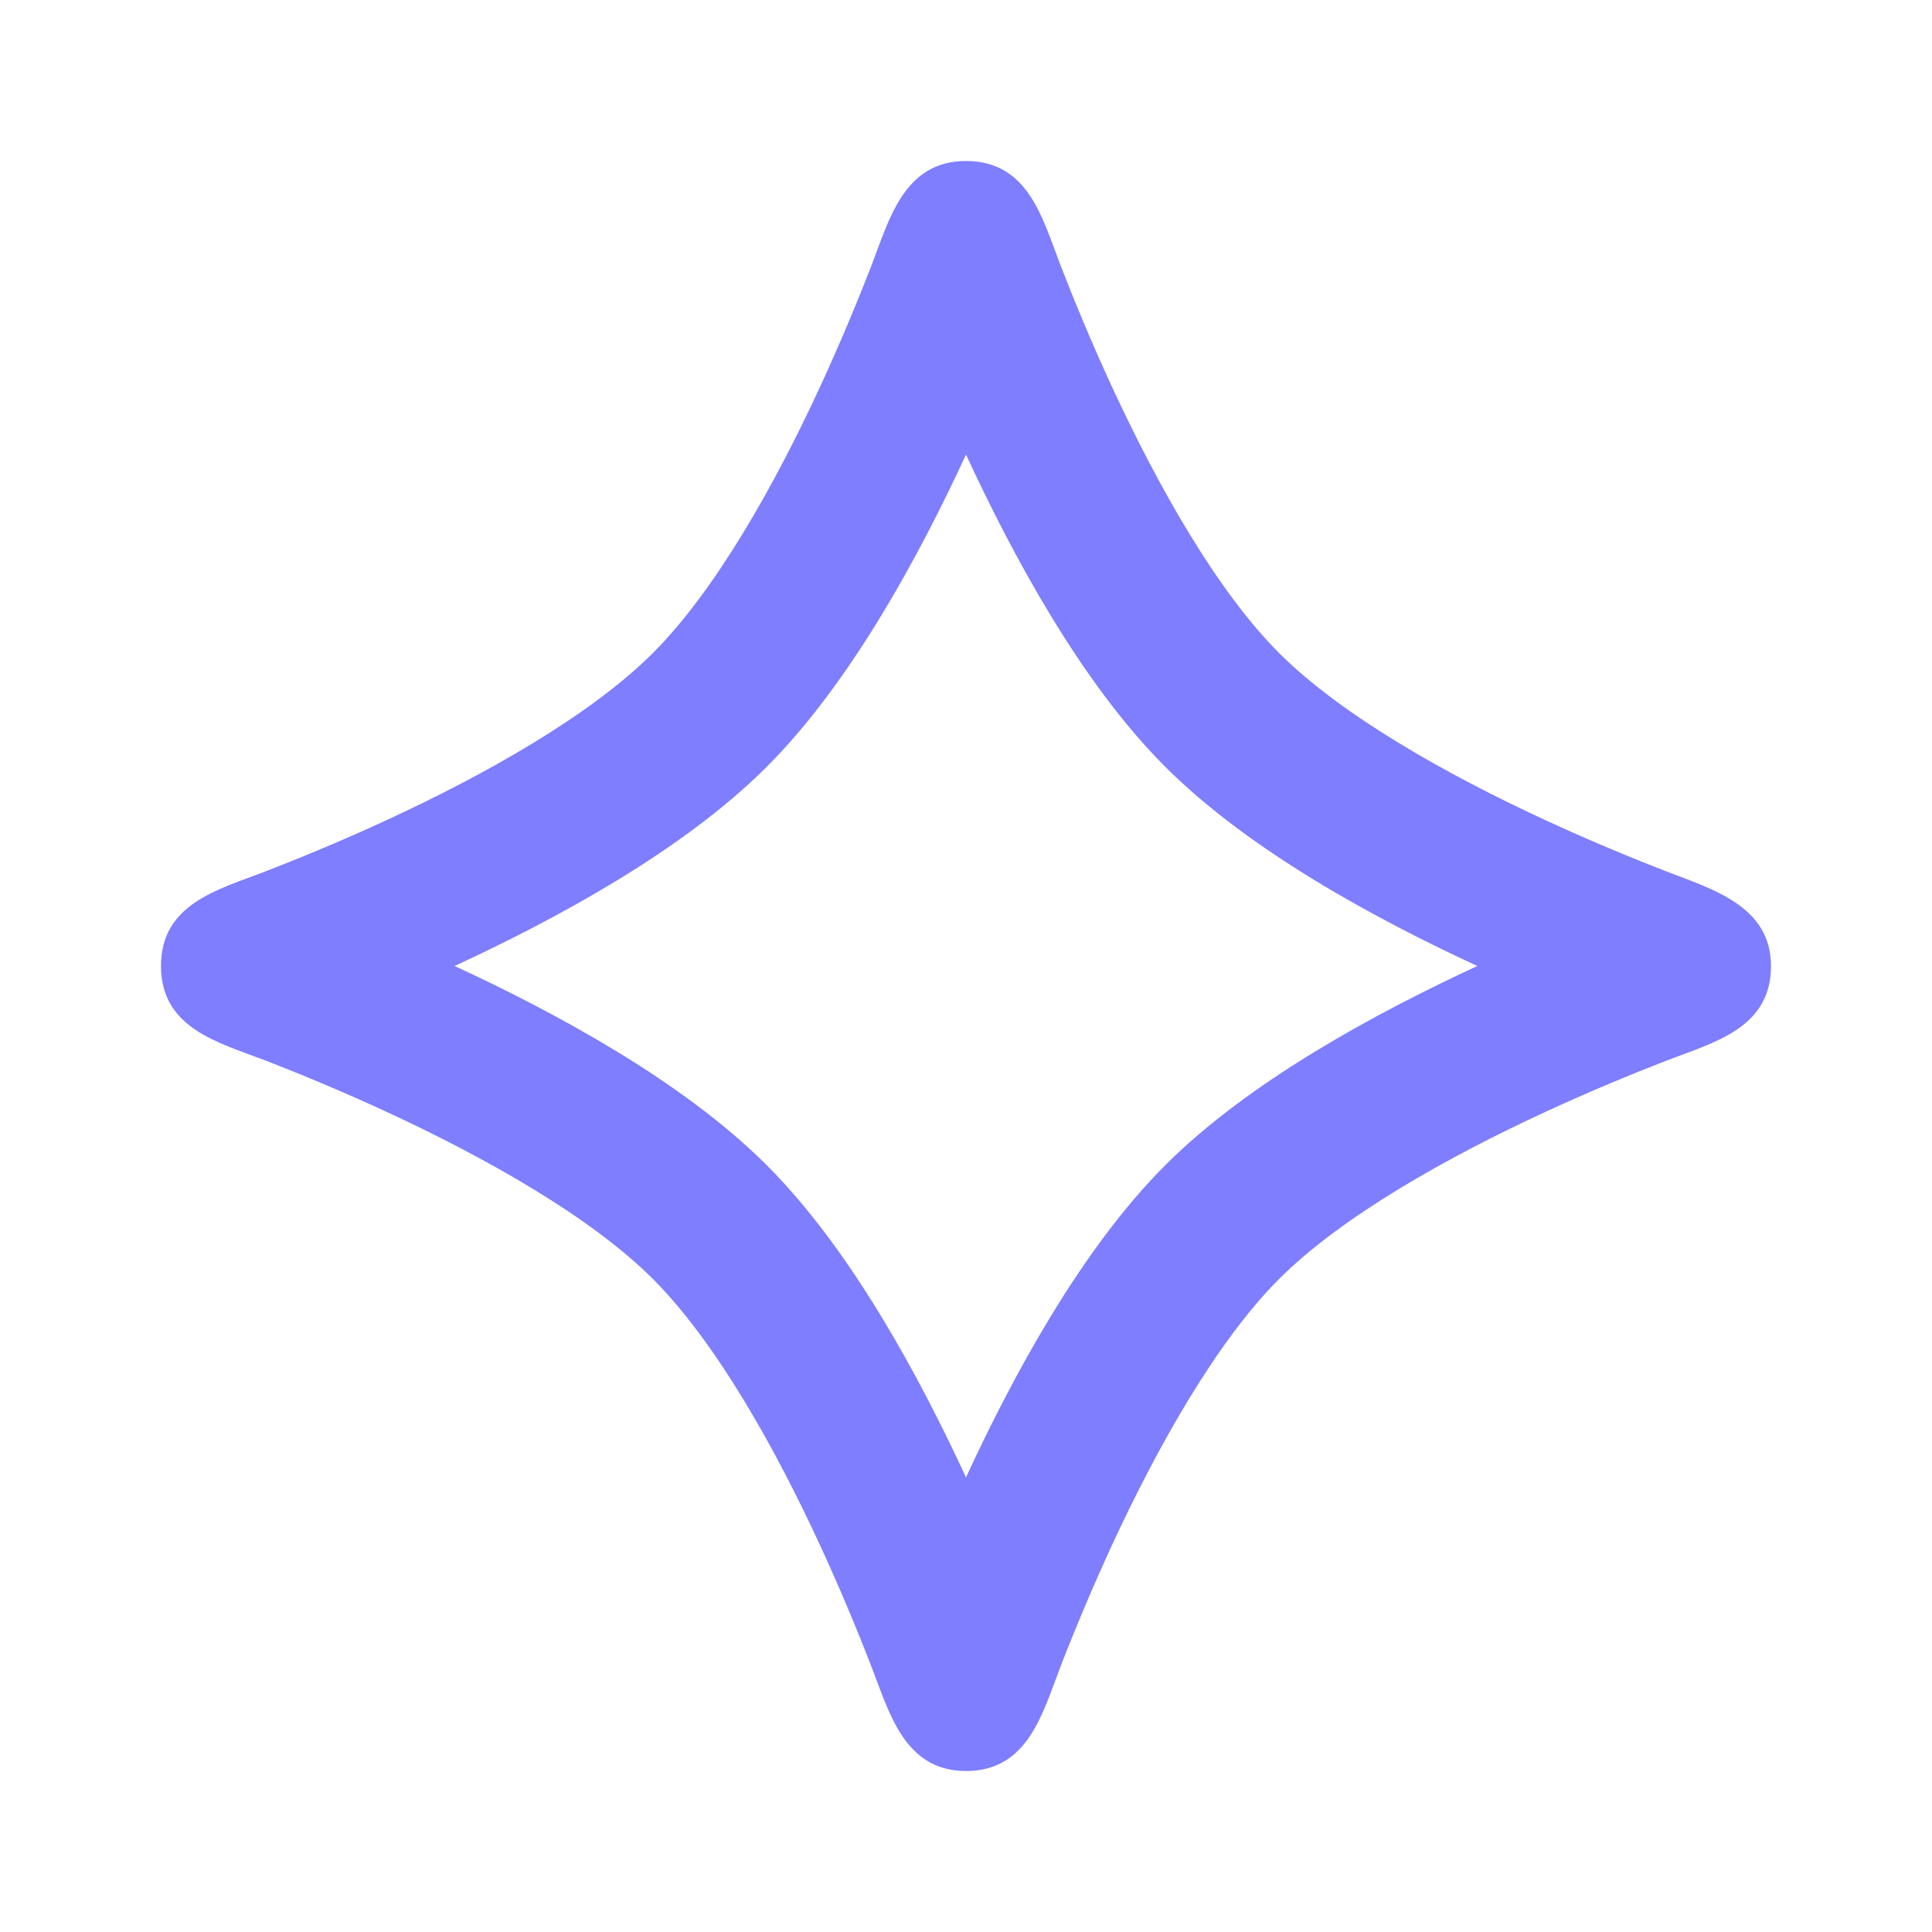
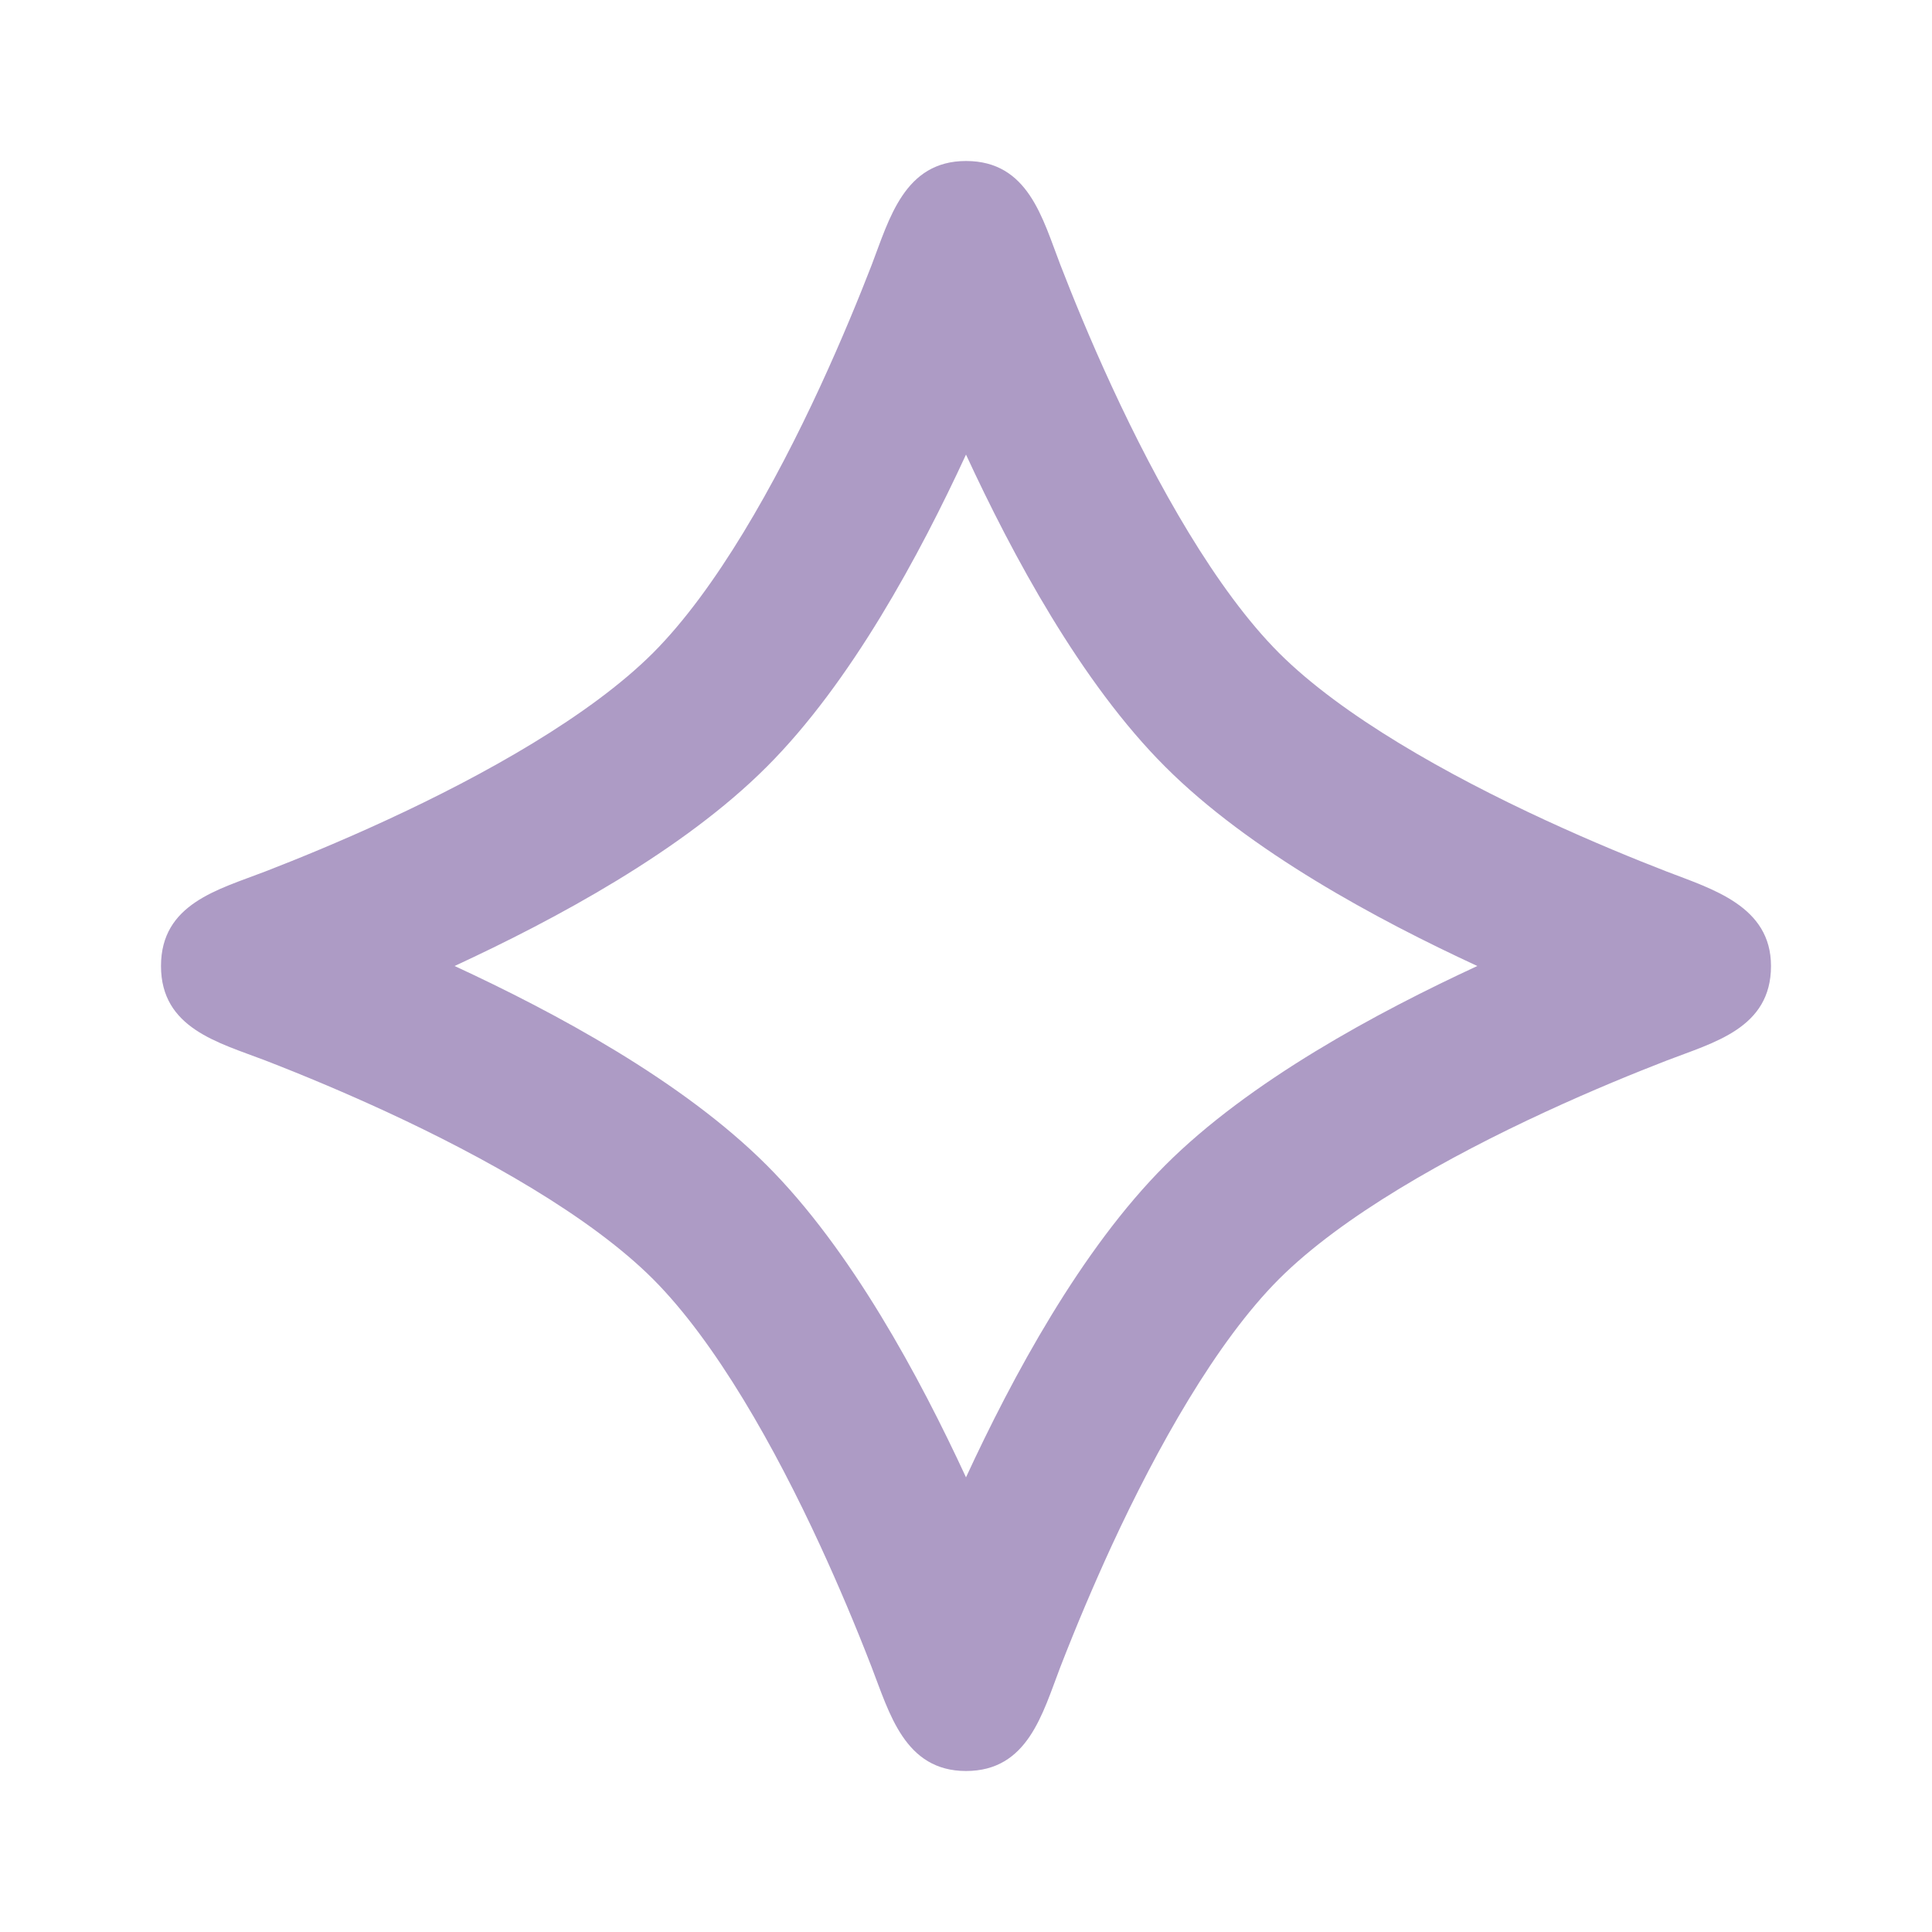
<svg xmlns="http://www.w3.org/2000/svg" width="24" height="24" viewBox="0 0 24 24">
  <g fill="none">
    <path d="m12.594 23.258l-.012.002l-.071.035l-.02.004l-.014-.004l-.071-.036q-.016-.004-.024.006l-.004.01l-.017.428l.005.02l.01.013l.104.074l.015.004l.012-.004l.104-.074l.012-.016l.004-.017l-.017-.427q-.004-.016-.016-.018m.264-.113l-.014.002l-.184.093l-.01.01l-.003.011l.018.43l.005.012l.008.008l.201.092q.019.005.029-.008l.004-.014l-.034-.614q-.005-.019-.02-.022m-.715.002a.02.02 0 0 0-.027.006l-.006.014l-.034.614q.001.018.017.024l.015-.002l.201-.093l.01-.008l.003-.011l.018-.43l-.003-.012l-.01-.01z" />
-     <path fill="#7e7eff" d="M12 2c.774 0 .949.711 1.173 1.292c.15.387.367.922.639 1.51c.559 1.21 1.294 2.526 2.077 3.31c.783.782 2.1 1.518 3.308 2.076c.589.272 1.124.49 1.511.64c.567.218 1.292.43 1.292 1.172c0 .774-.711.949-1.292 1.173c-.387.15-.922.367-1.51.639c-1.21.559-2.526 1.294-3.31 2.077c-.782.783-1.517 2.1-2.076 3.308a27 27 0 0 0-.64 1.511C12.95 21.286 12.769 22 12 22c-.761 0-.951-.718-1.173-1.292a26 26 0 0 0-.639-1.51c-.558-1.21-1.294-2.526-2.077-3.31c-.783-.782-2.1-1.517-3.308-2.076a26 26 0 0 0-1.511-.64C2.712 12.95 2 12.774 2 12s.711-.949 1.292-1.173c.387-.15.922-.367 1.51-.639c1.21-.558 2.526-1.294 3.31-2.077c.782-.783 1.518-2.1 2.076-3.308c.272-.589.49-1.124.64-1.511C11.047 2.719 11.235 2 12 2m0 3.647c-.574 1.242-1.428 2.832-2.475 3.878C8.48 10.572 6.89 11.425 5.647 12c1.242.574 2.832 1.428 3.878 2.475c1.047 1.046 1.9 2.635 2.475 3.877c.574-1.242 1.428-2.831 2.475-3.877c1.046-1.047 2.635-1.9 3.877-2.475c-1.242-.574-2.831-1.428-3.877-2.475C13.428 8.48 12.575 6.89 12 5.647" />
+     <path fill="#AD9BC5" d="M12 2c.774 0 .949.711 1.173 1.292c.15.387.367.922.639 1.51c.559 1.21 1.294 2.526 2.077 3.31c.783.782 2.1 1.518 3.308 2.076c.589.272 1.124.49 1.511.64c.567.218 1.292.43 1.292 1.172c0 .774-.711.949-1.292 1.173c-.387.15-.922.367-1.51.639c-1.21.559-2.526 1.294-3.31 2.077c-.782.783-1.517 2.1-2.076 3.308a27 27 0 0 0-.64 1.511C12.95 21.286 12.769 22 12 22c-.761 0-.951-.718-1.173-1.292a26 26 0 0 0-.639-1.51c-.558-1.21-1.294-2.526-2.077-3.31c-.783-.782-2.1-1.517-3.308-2.076a26 26 0 0 0-1.511-.64C2.712 12.95 2 12.774 2 12s.711-.949 1.292-1.173c.387-.15.922-.367 1.51-.639c1.21-.558 2.526-1.294 3.31-2.077c.782-.783 1.518-2.1 2.076-3.308c.272-.589.49-1.124.64-1.511C11.047 2.719 11.235 2 12 2m0 3.647c-.574 1.242-1.428 2.832-2.475 3.878C8.48 10.572 6.89 11.425 5.647 12c1.242.574 2.832 1.428 3.878 2.475c1.047 1.046 1.9 2.635 2.475 3.877c.574-1.242 1.428-2.831 2.475-3.877c1.046-1.047 2.635-1.9 3.877-2.475c-1.242-.574-2.831-1.428-3.877-2.475C13.428 8.48 12.575 6.89 12 5.647" />
  </g>
</svg>
